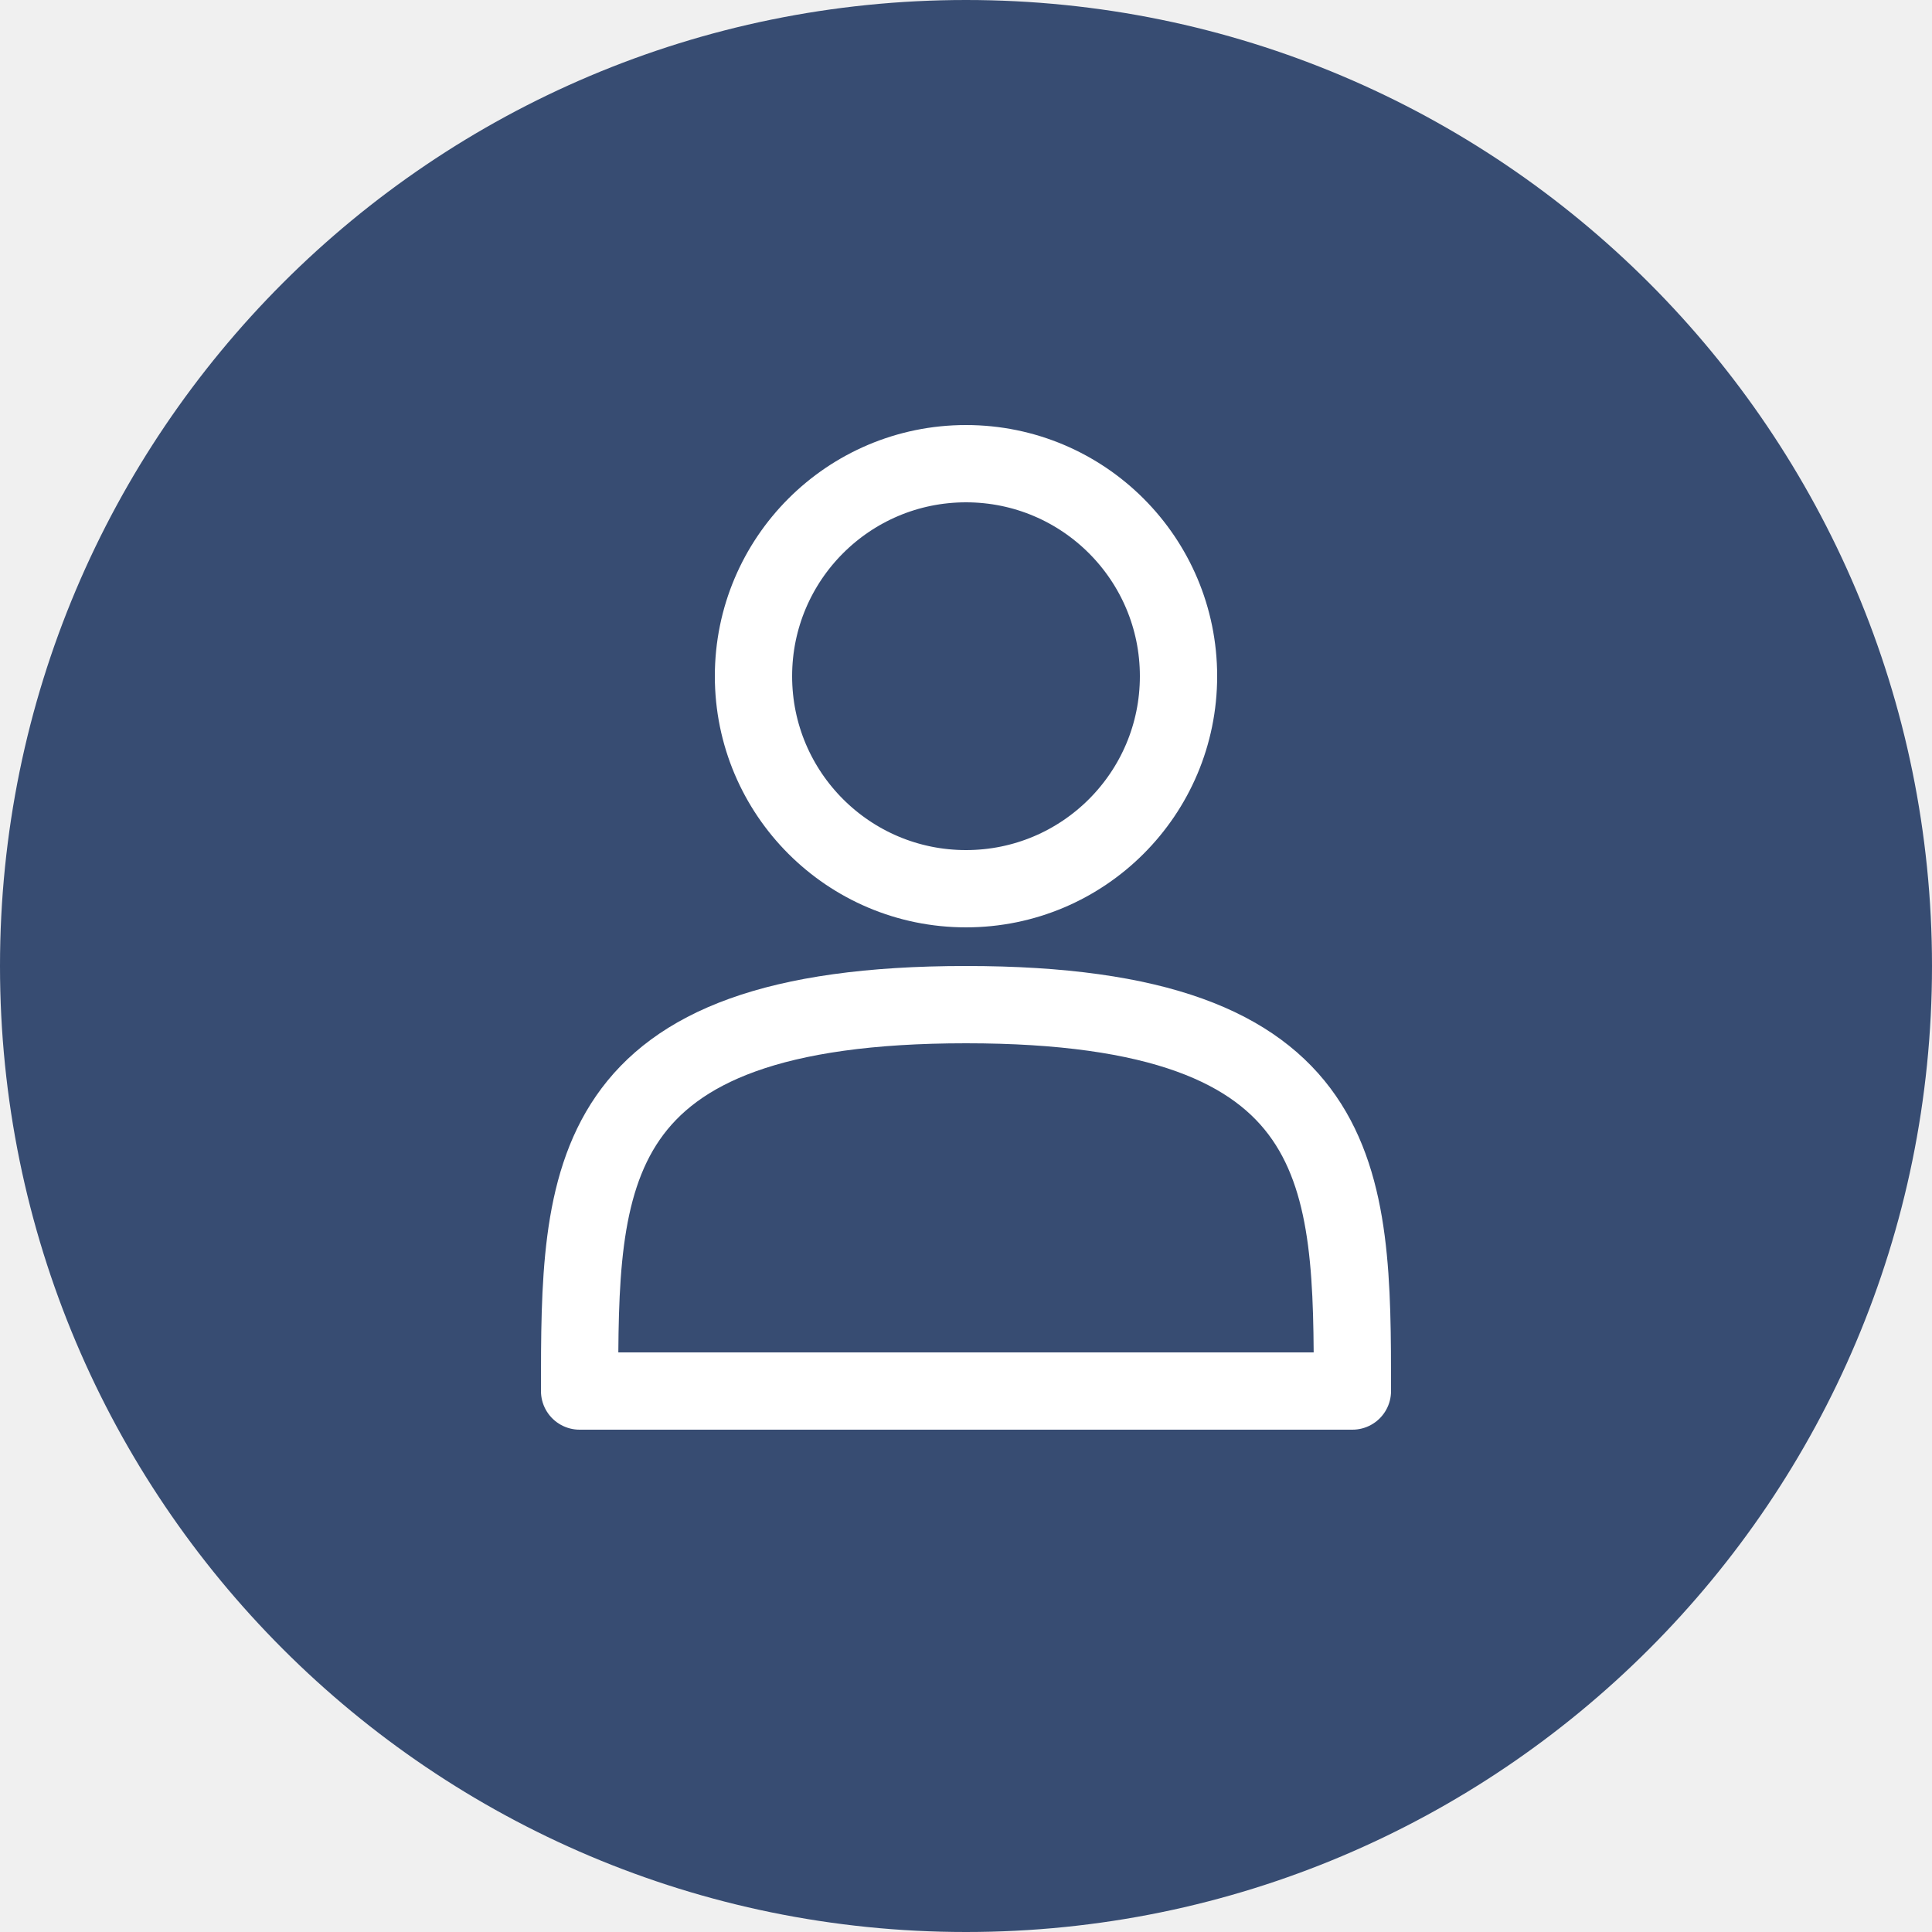
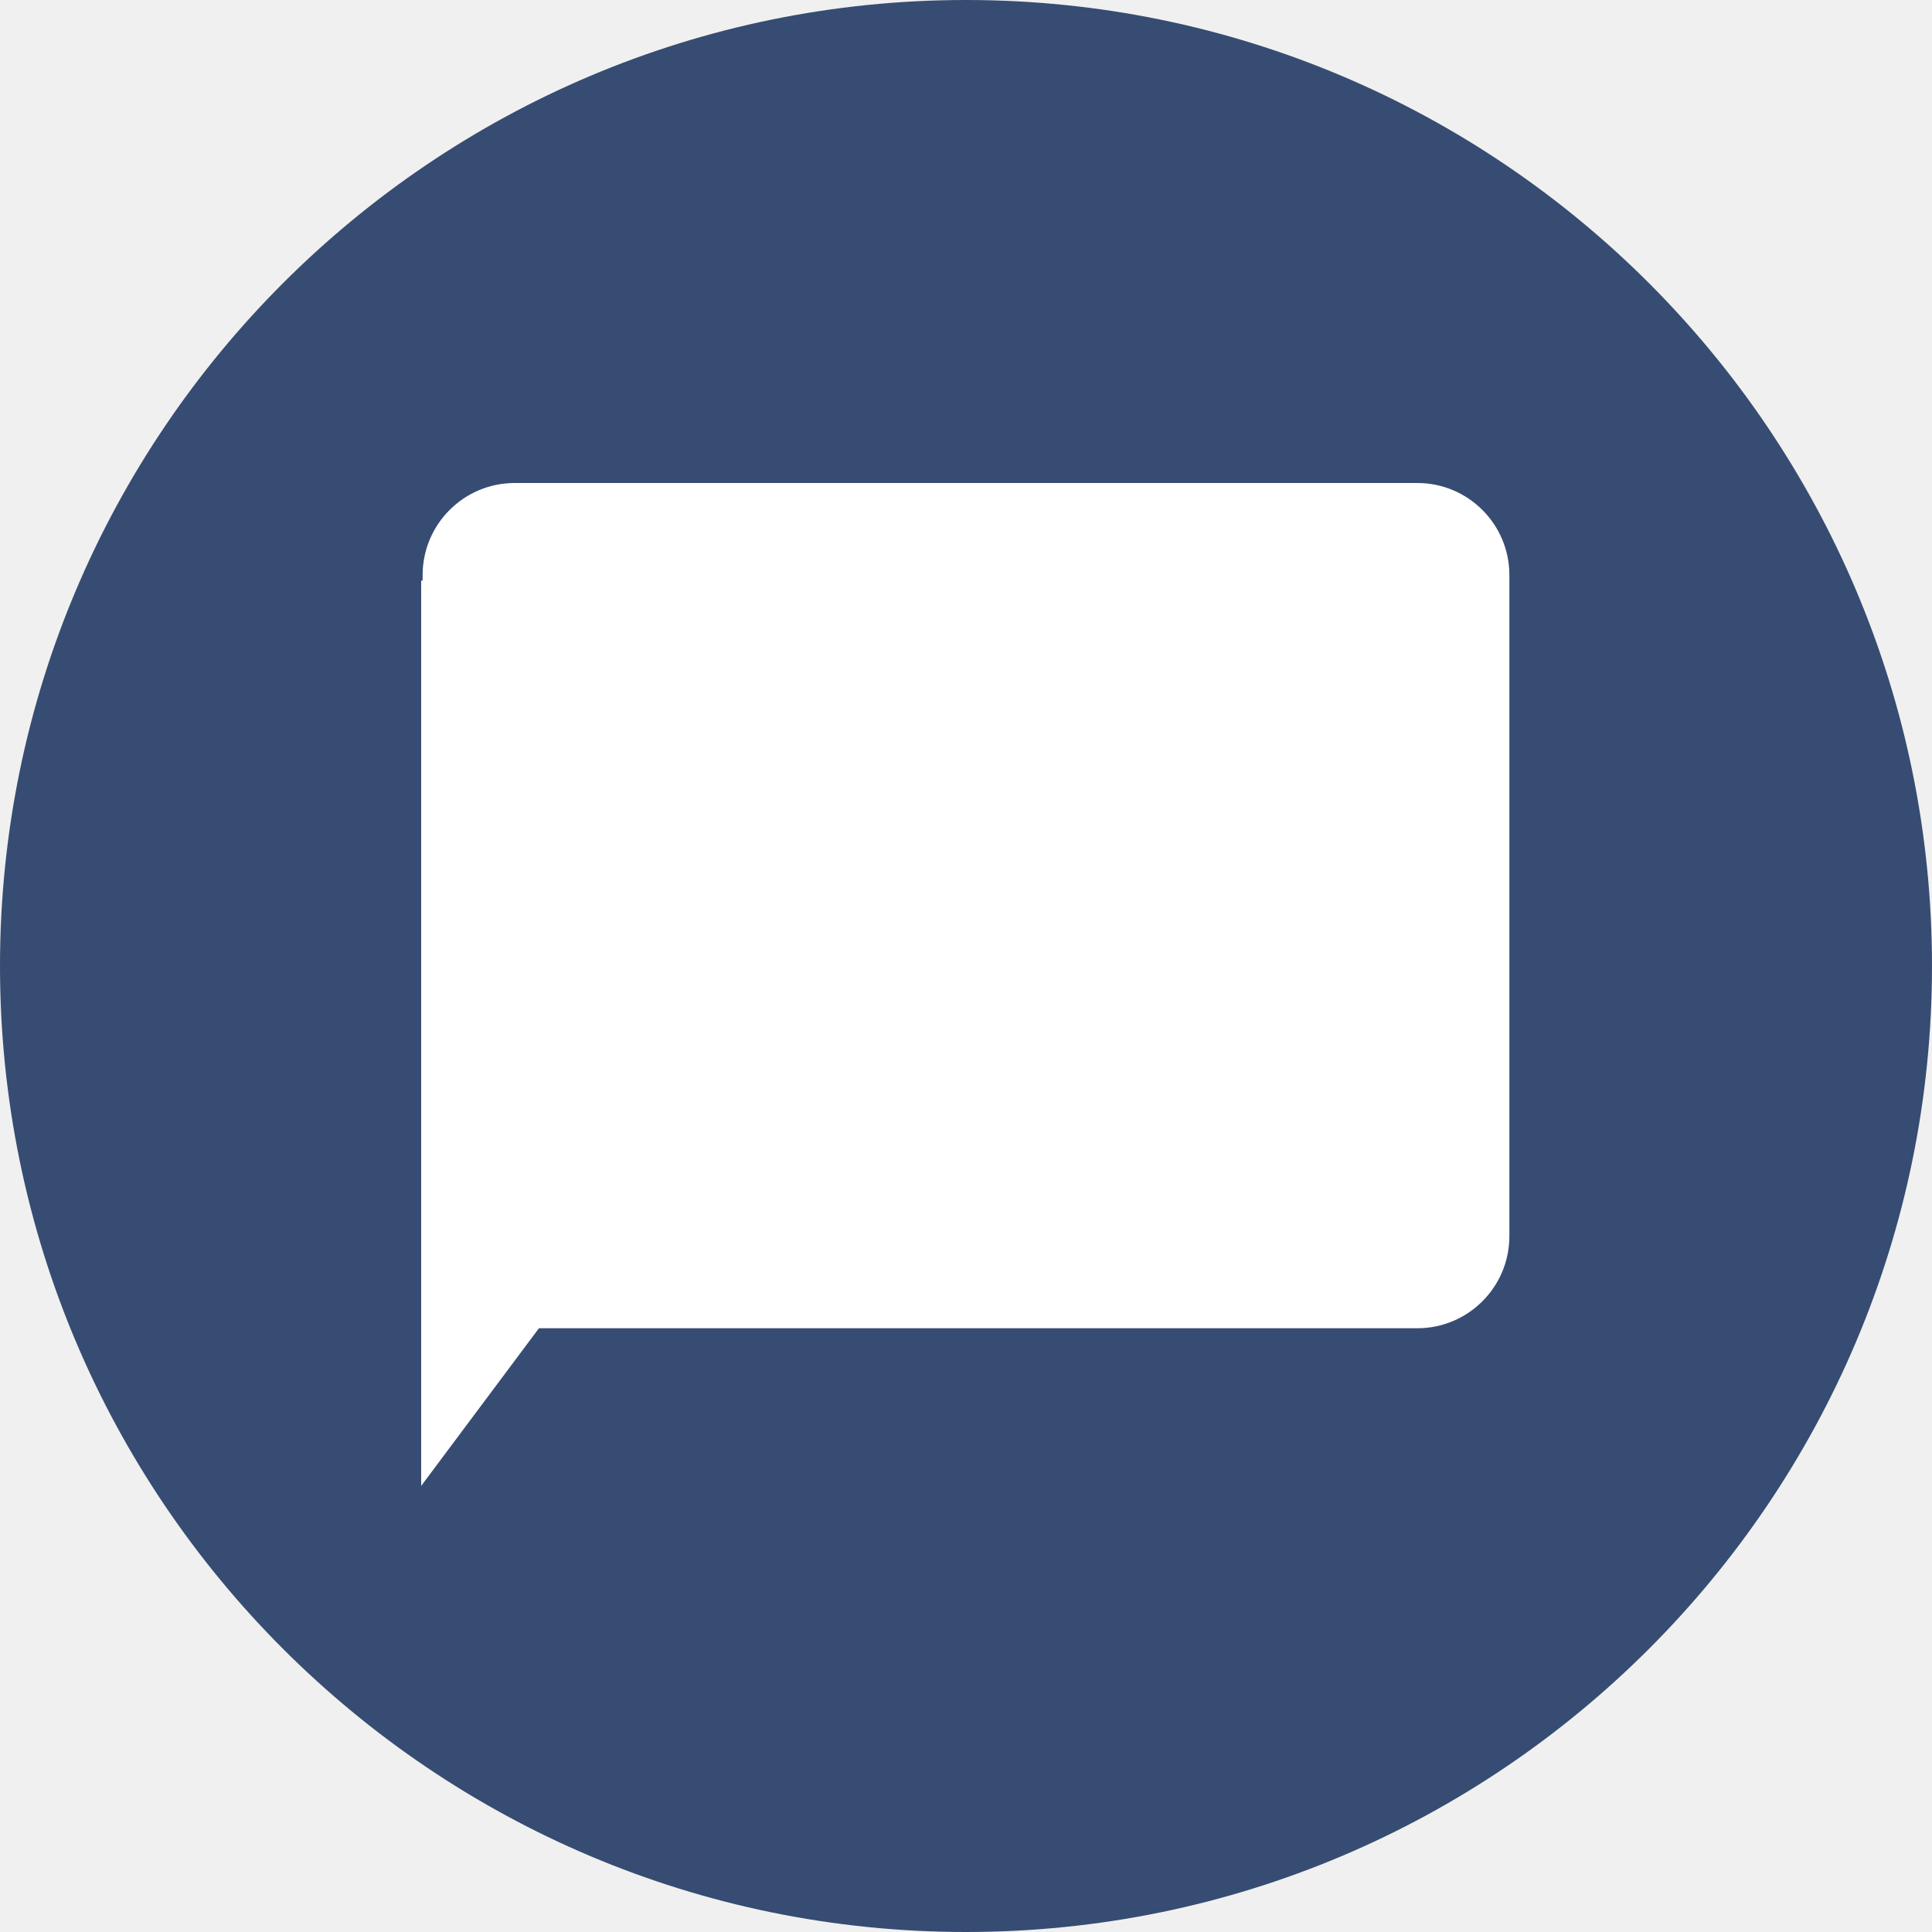
- <svg xmlns="http://www.w3.org/2000/svg" width="25px" height="25px" viewBox="0 0 25 25" version="1.1">
-   <defs />
-   <g id="Symbols" stroke="none" stroke-width="1" fill="none" fill-rule="evenodd">
-     <g id="Left-nav-default" transform="translate(-50, -725)">
-       <g id="Left-panel">
-         <g>
-           <g id="icons_people" transform="translate(50, 725)">
-             <path d="M12.5,25 C19.404,25 25,19.404 25,12.5 C25,5.596 19.404,0 12.5,0 C5.596,0 0,5.596 0,12.5 C0,19.404 5.596,25 12.5,25 Z" id="Oval-1-Copy-7" fill="#374c72" />
-             <g id="icons_people_svg" transform="translate(7, 6)" stroke="#FFFFFF">
-               <path d="M10.5,12 C10.5,9.239 10.5,7 5.5,7 C0.5,7 0.5,9.239 0.5,12 C3.976,12 6.071,12 10.5,12 Z" id="Oval-40" stroke-linecap="round" stroke-linejoin="round" />
-               <circle id="Oval" cx="5.5" cy="2.75" r="2.75" />
-             </g>
-           </g>
-         </g>
+ <svg xmlns="http://www.w3.org/2000/svg" xmlns:xlink="http://www.w3.org/1999/xlink" version="1.1" preserveAspectRatio="xMidYMid meet" viewBox="0 0 200 200" width="200" height="200">
+   <defs>
+     <path d="M200 100C200 155.19 155.19 200 100 200C44.81 200 0 155.19 0 100C0 44.81 44.81 0 100 0C155.19 0 200 44.81 200 100Z" id="cheeNfbHh" />
+     <path d="M146.72 50C151.98 50 156.25 54.27 156.25 59.53C156.25 75.12 156.25 112.38 156.25 127.97C156.25 133.23 151.98 137.5 146.72 137.5C126.13 137.5 73.87 137.5 53.28 137.5C48.02 137.5 43.75 133.23 43.75 127.97C43.75 112.38 43.75 75.12 43.75 59.53C43.75 54.27 48.02 50 53.28 50C73.87 50 126.13 50 146.72 50Z" id="c6WCWSpyP4" />
+     <path d="M43.6 153.82L113.6 60.1L43.6 60.1L43.6 153.82Z" id="bXe2OnVbT" />
+   </defs>
+   <g>
+     <g>
+       <g>
+         <use xlink:href="#cheeNfbHh" opacity="1" fill="#374c72" fill-opacity="1" />
+       </g>
+       <g>
+         <use xlink:href="#c6WCWSpyP4" opacity="1" fill="#ffffff" fill-opacity="1" />
+       </g>
+       <g>
+         <use xlink:href="#bXe2OnVbT" opacity="1" fill="#ffffff" fill-opacity="1" />
      </g>
    </g>
  </g>
</svg>
